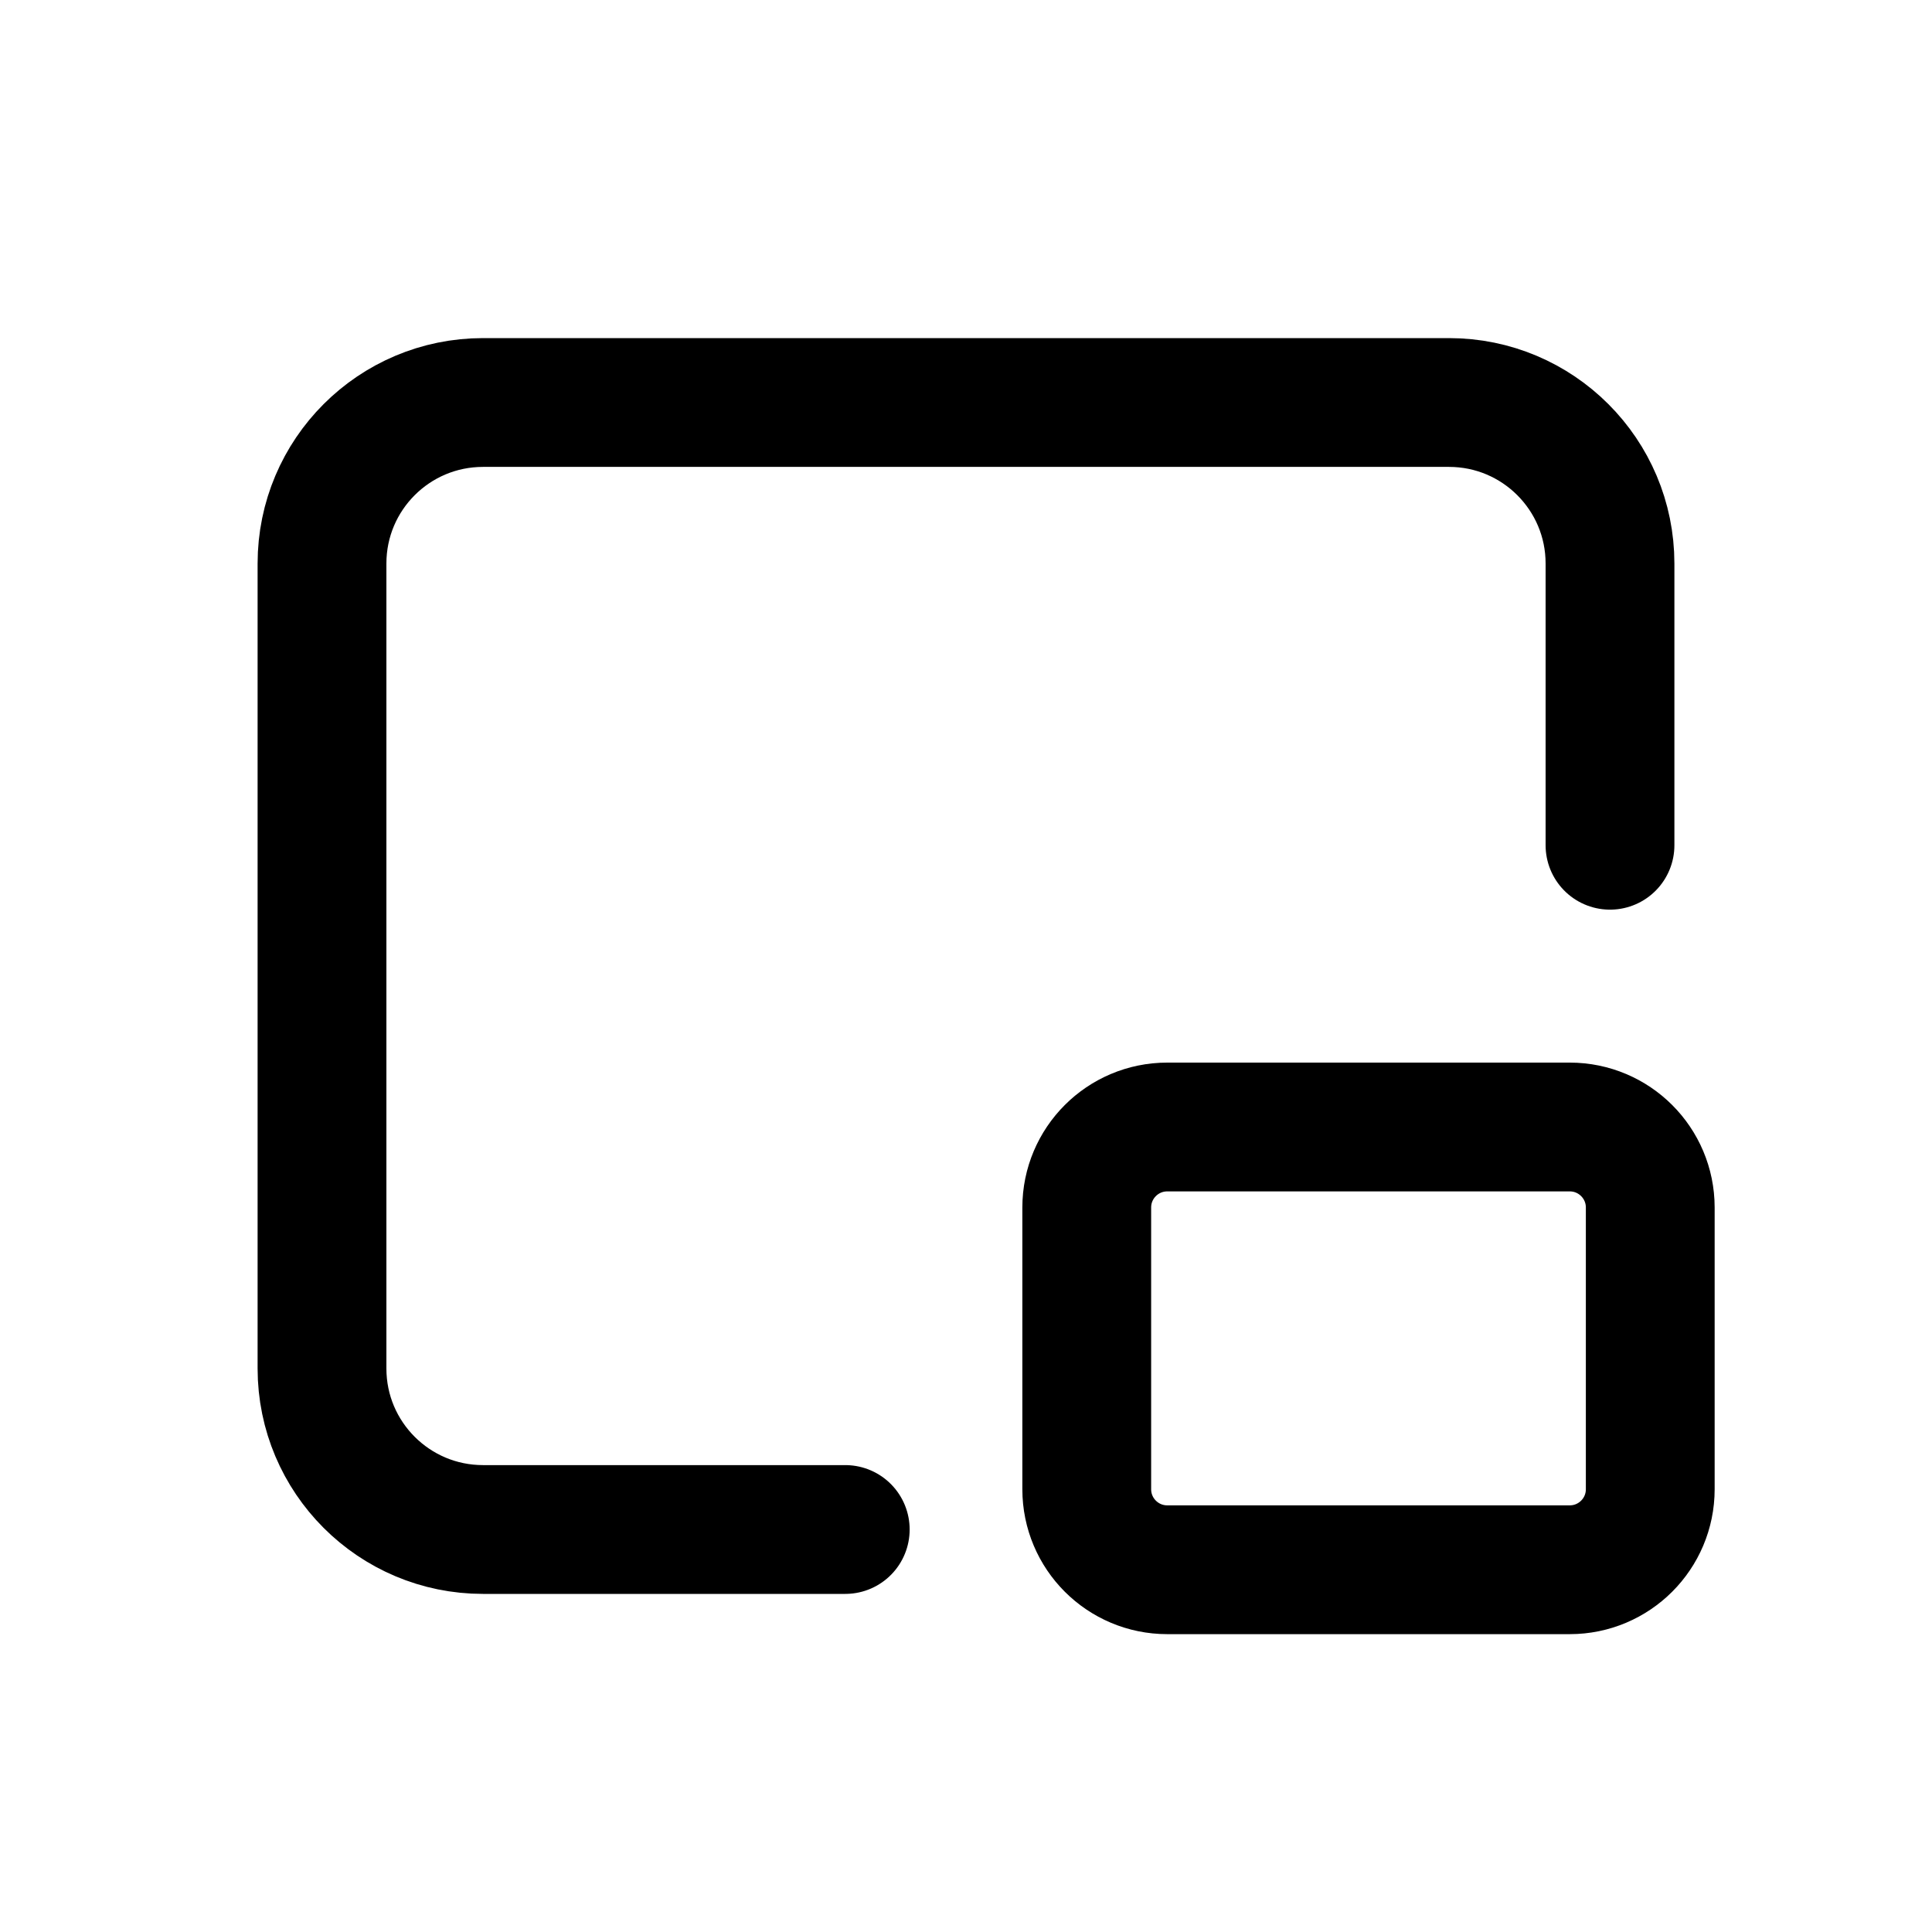
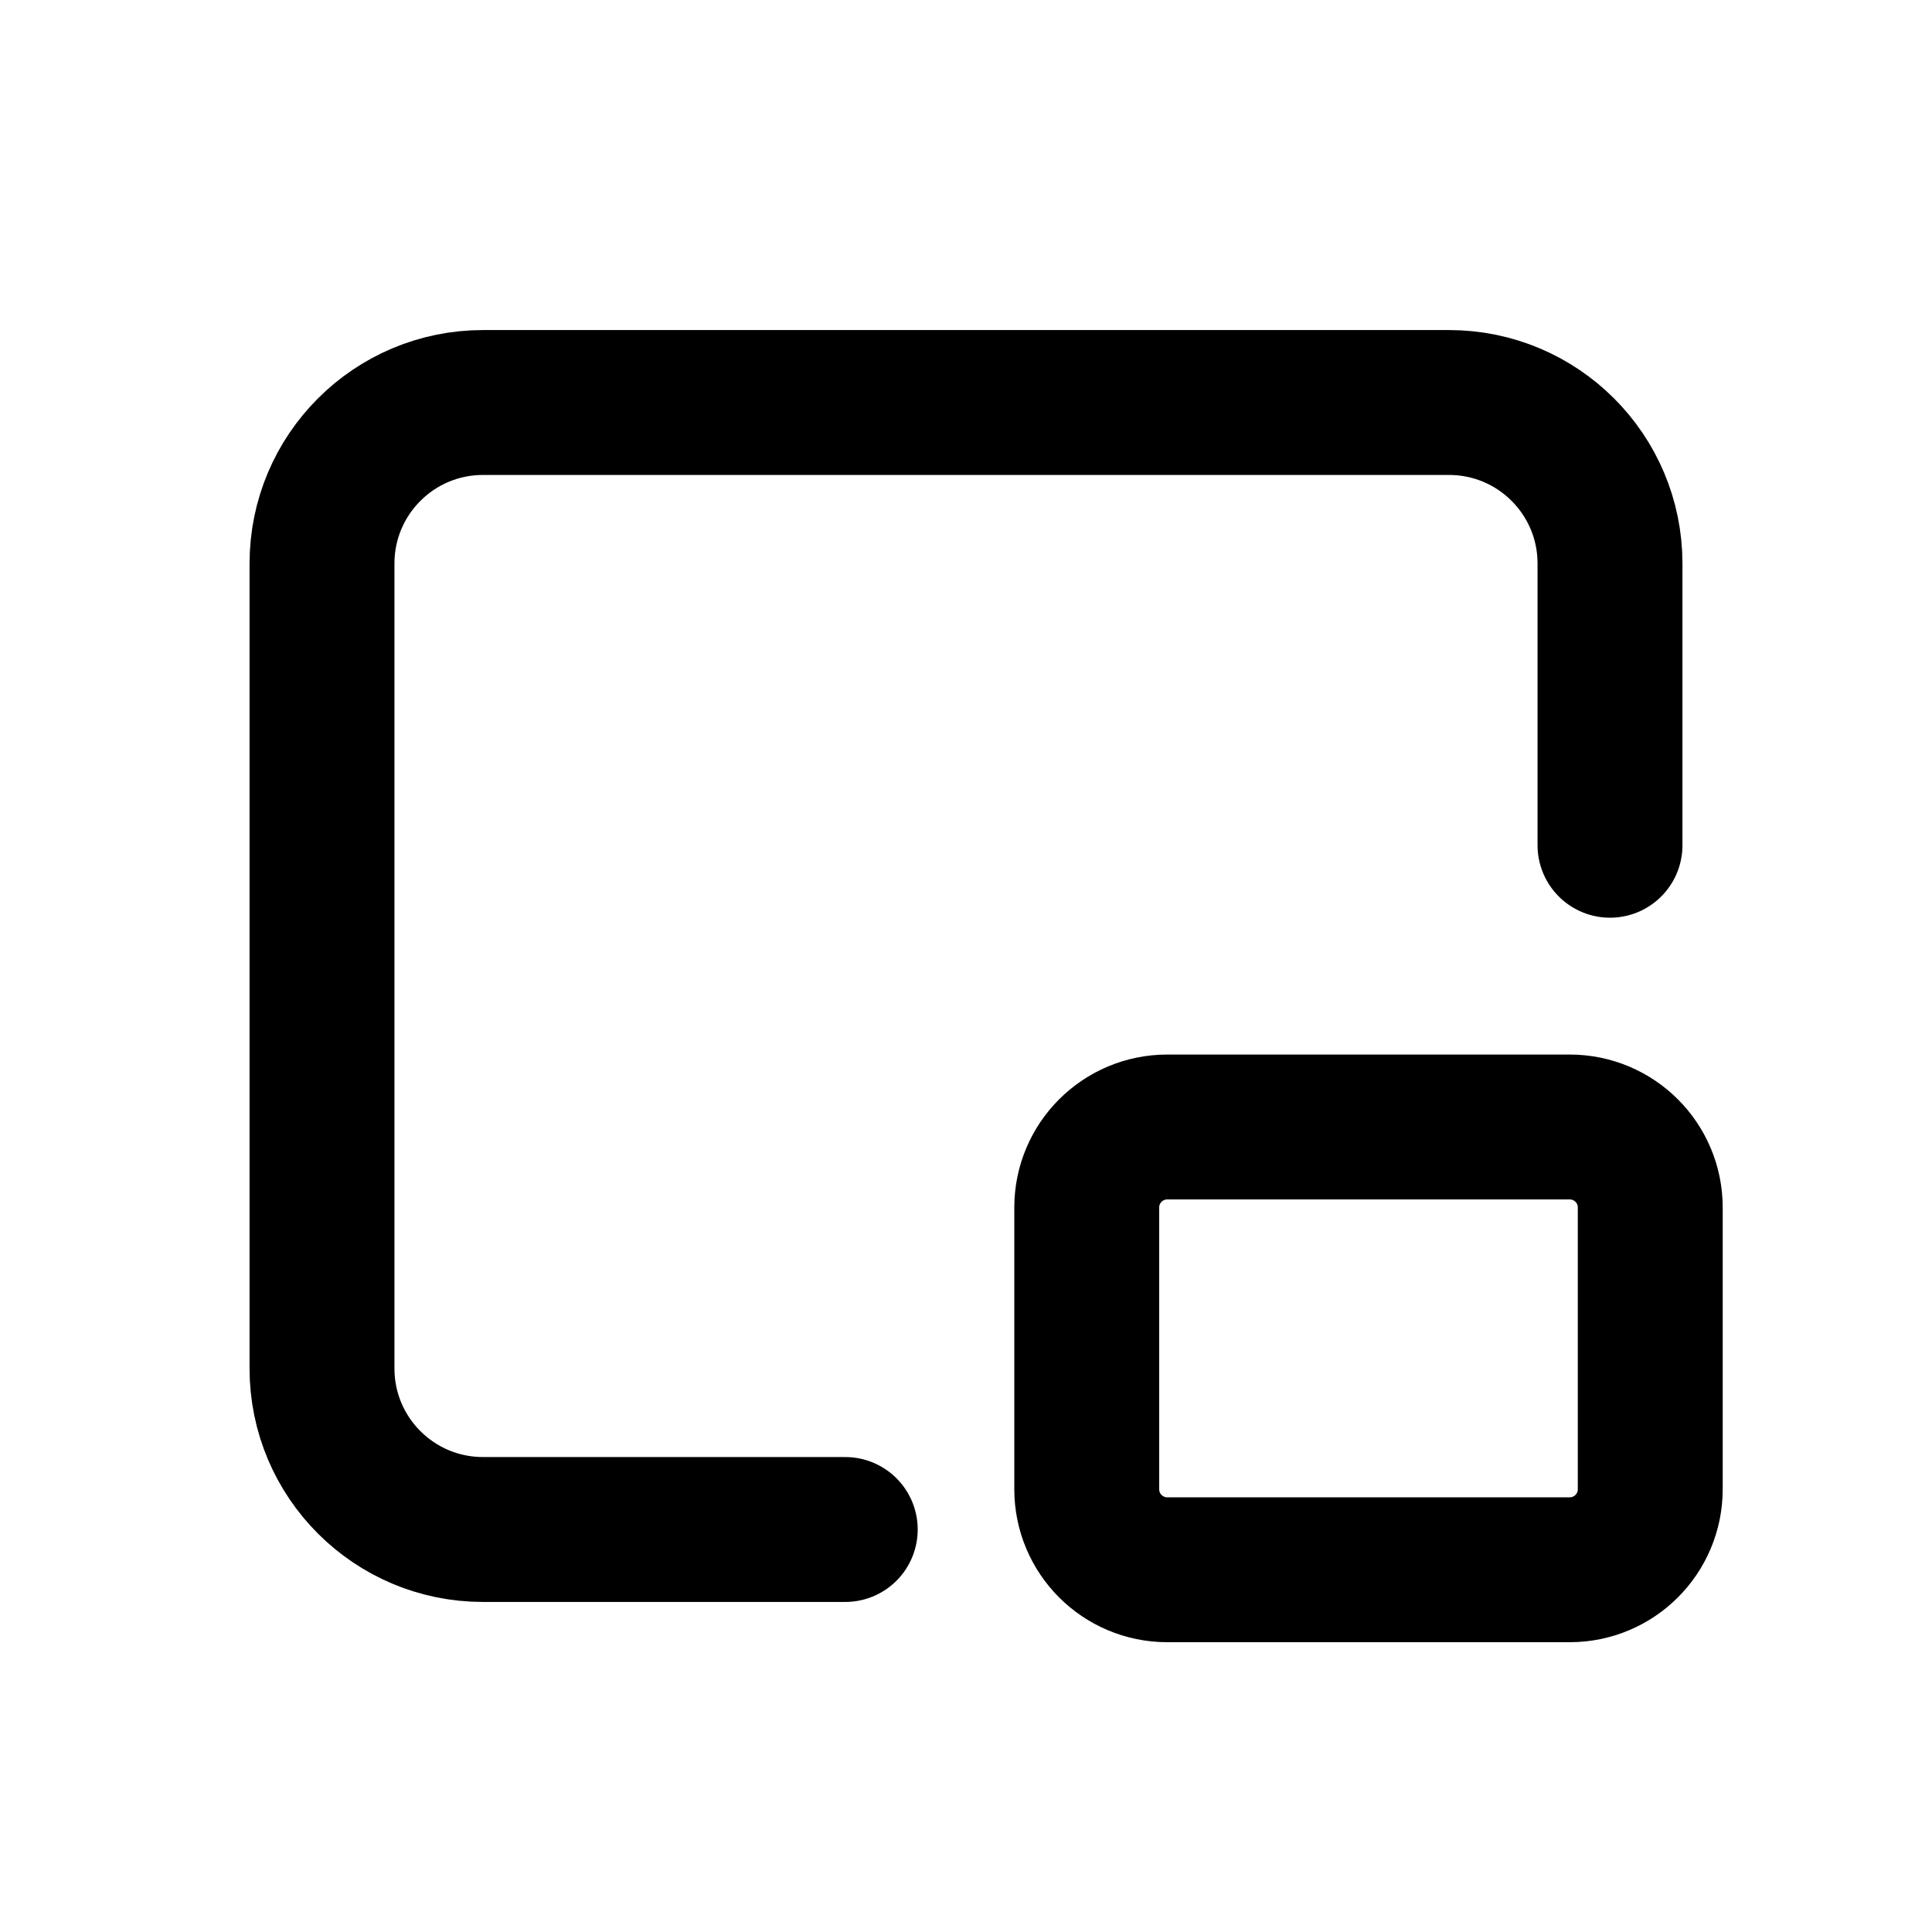
<svg xmlns="http://www.w3.org/2000/svg" viewBox="0 0 24 24">
-   <path d="M20 10.5V7a2 2 0 0 0-2-2H6a2 2 0 0 0-2 2v10a2 2 0 0 0 2 2h4.5M14.5 14h5a1 1 0 0 1 1 1v3.5a1 1 0 0 1-1 1h-5a1 1 0 0 1-1-1V15a1 1 0 0 1 1-1z" fill="none" stroke="#000" stroke-width="1.6" stroke-linecap="round" stroke-linejoin="round" />
+   <path d="M20 10.5V7a2 2 0 0 0-2-2H6a2 2 0 0 0-2 2v10a2 2 0 0 0 2 2h4.5M14.5 14h5a1 1 0 0 1 1 1v3.5a1 1 0 0 1-1 1h-5a1 1 0 0 1-1-1V15a1 1 0 0 1 1-1z" fill="none" stroke="#000" stroke-width="1.8" stroke-linecap="round" stroke-linejoin="round" />
</svg>
